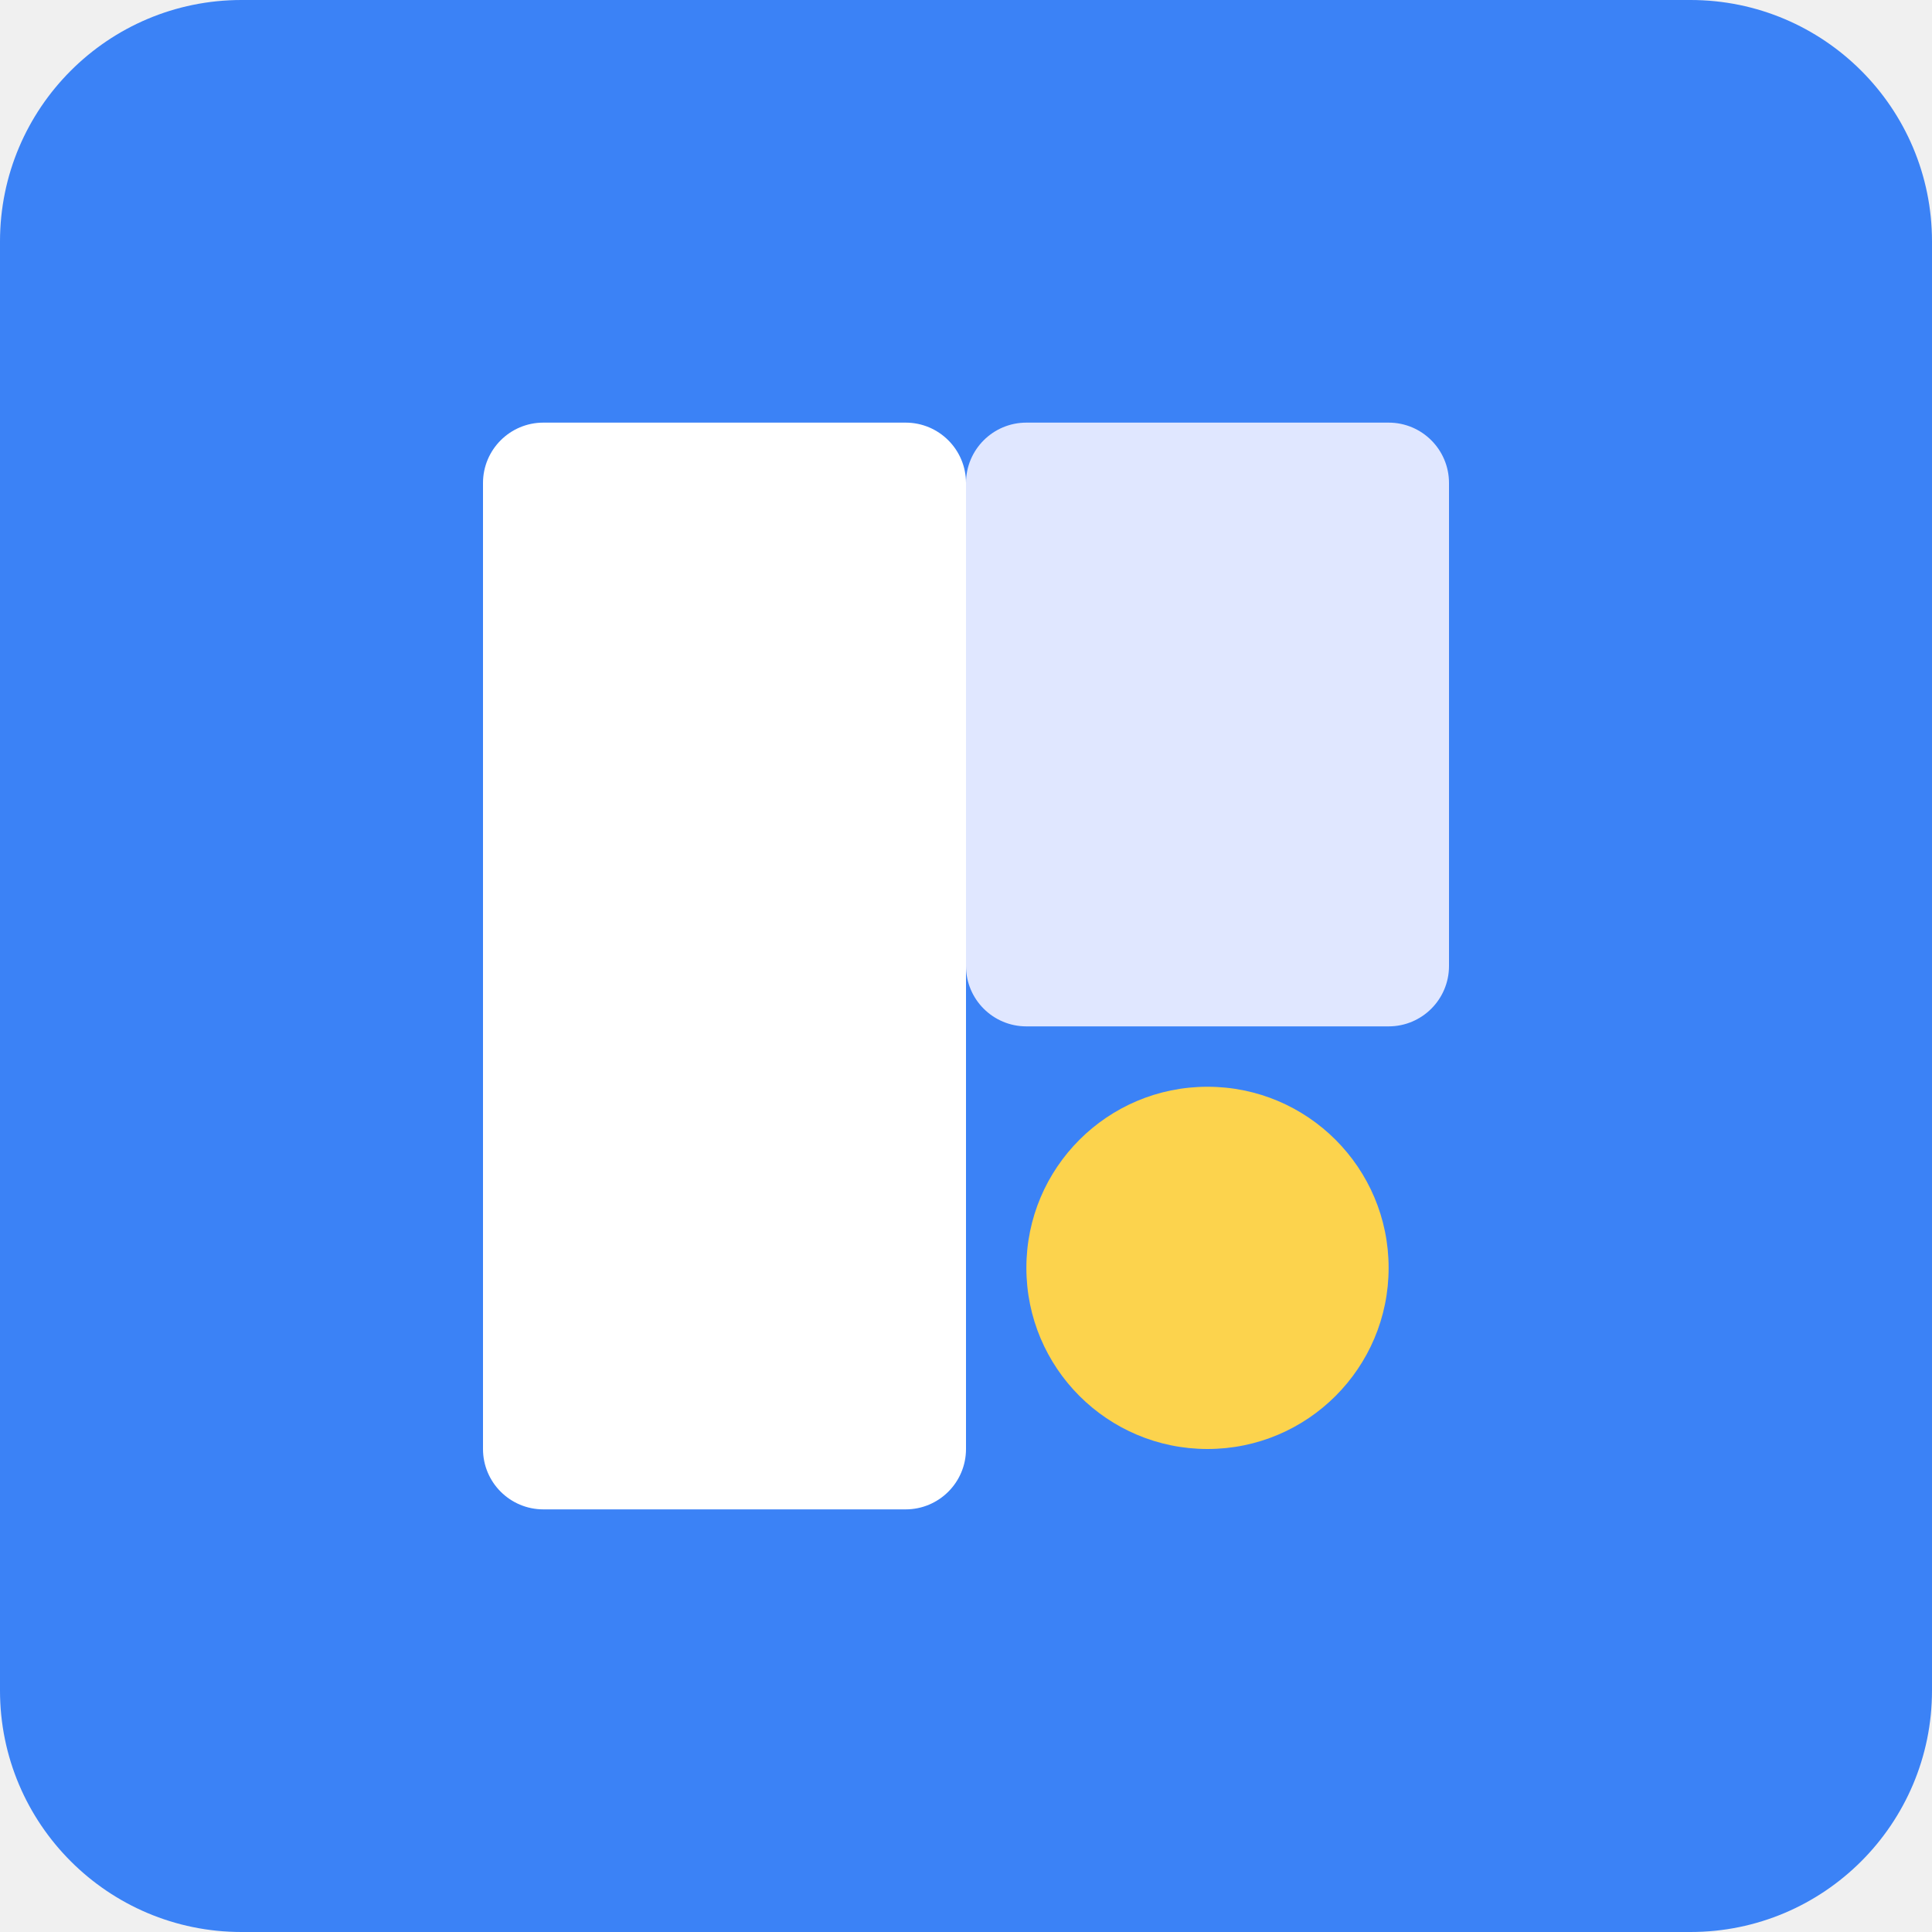
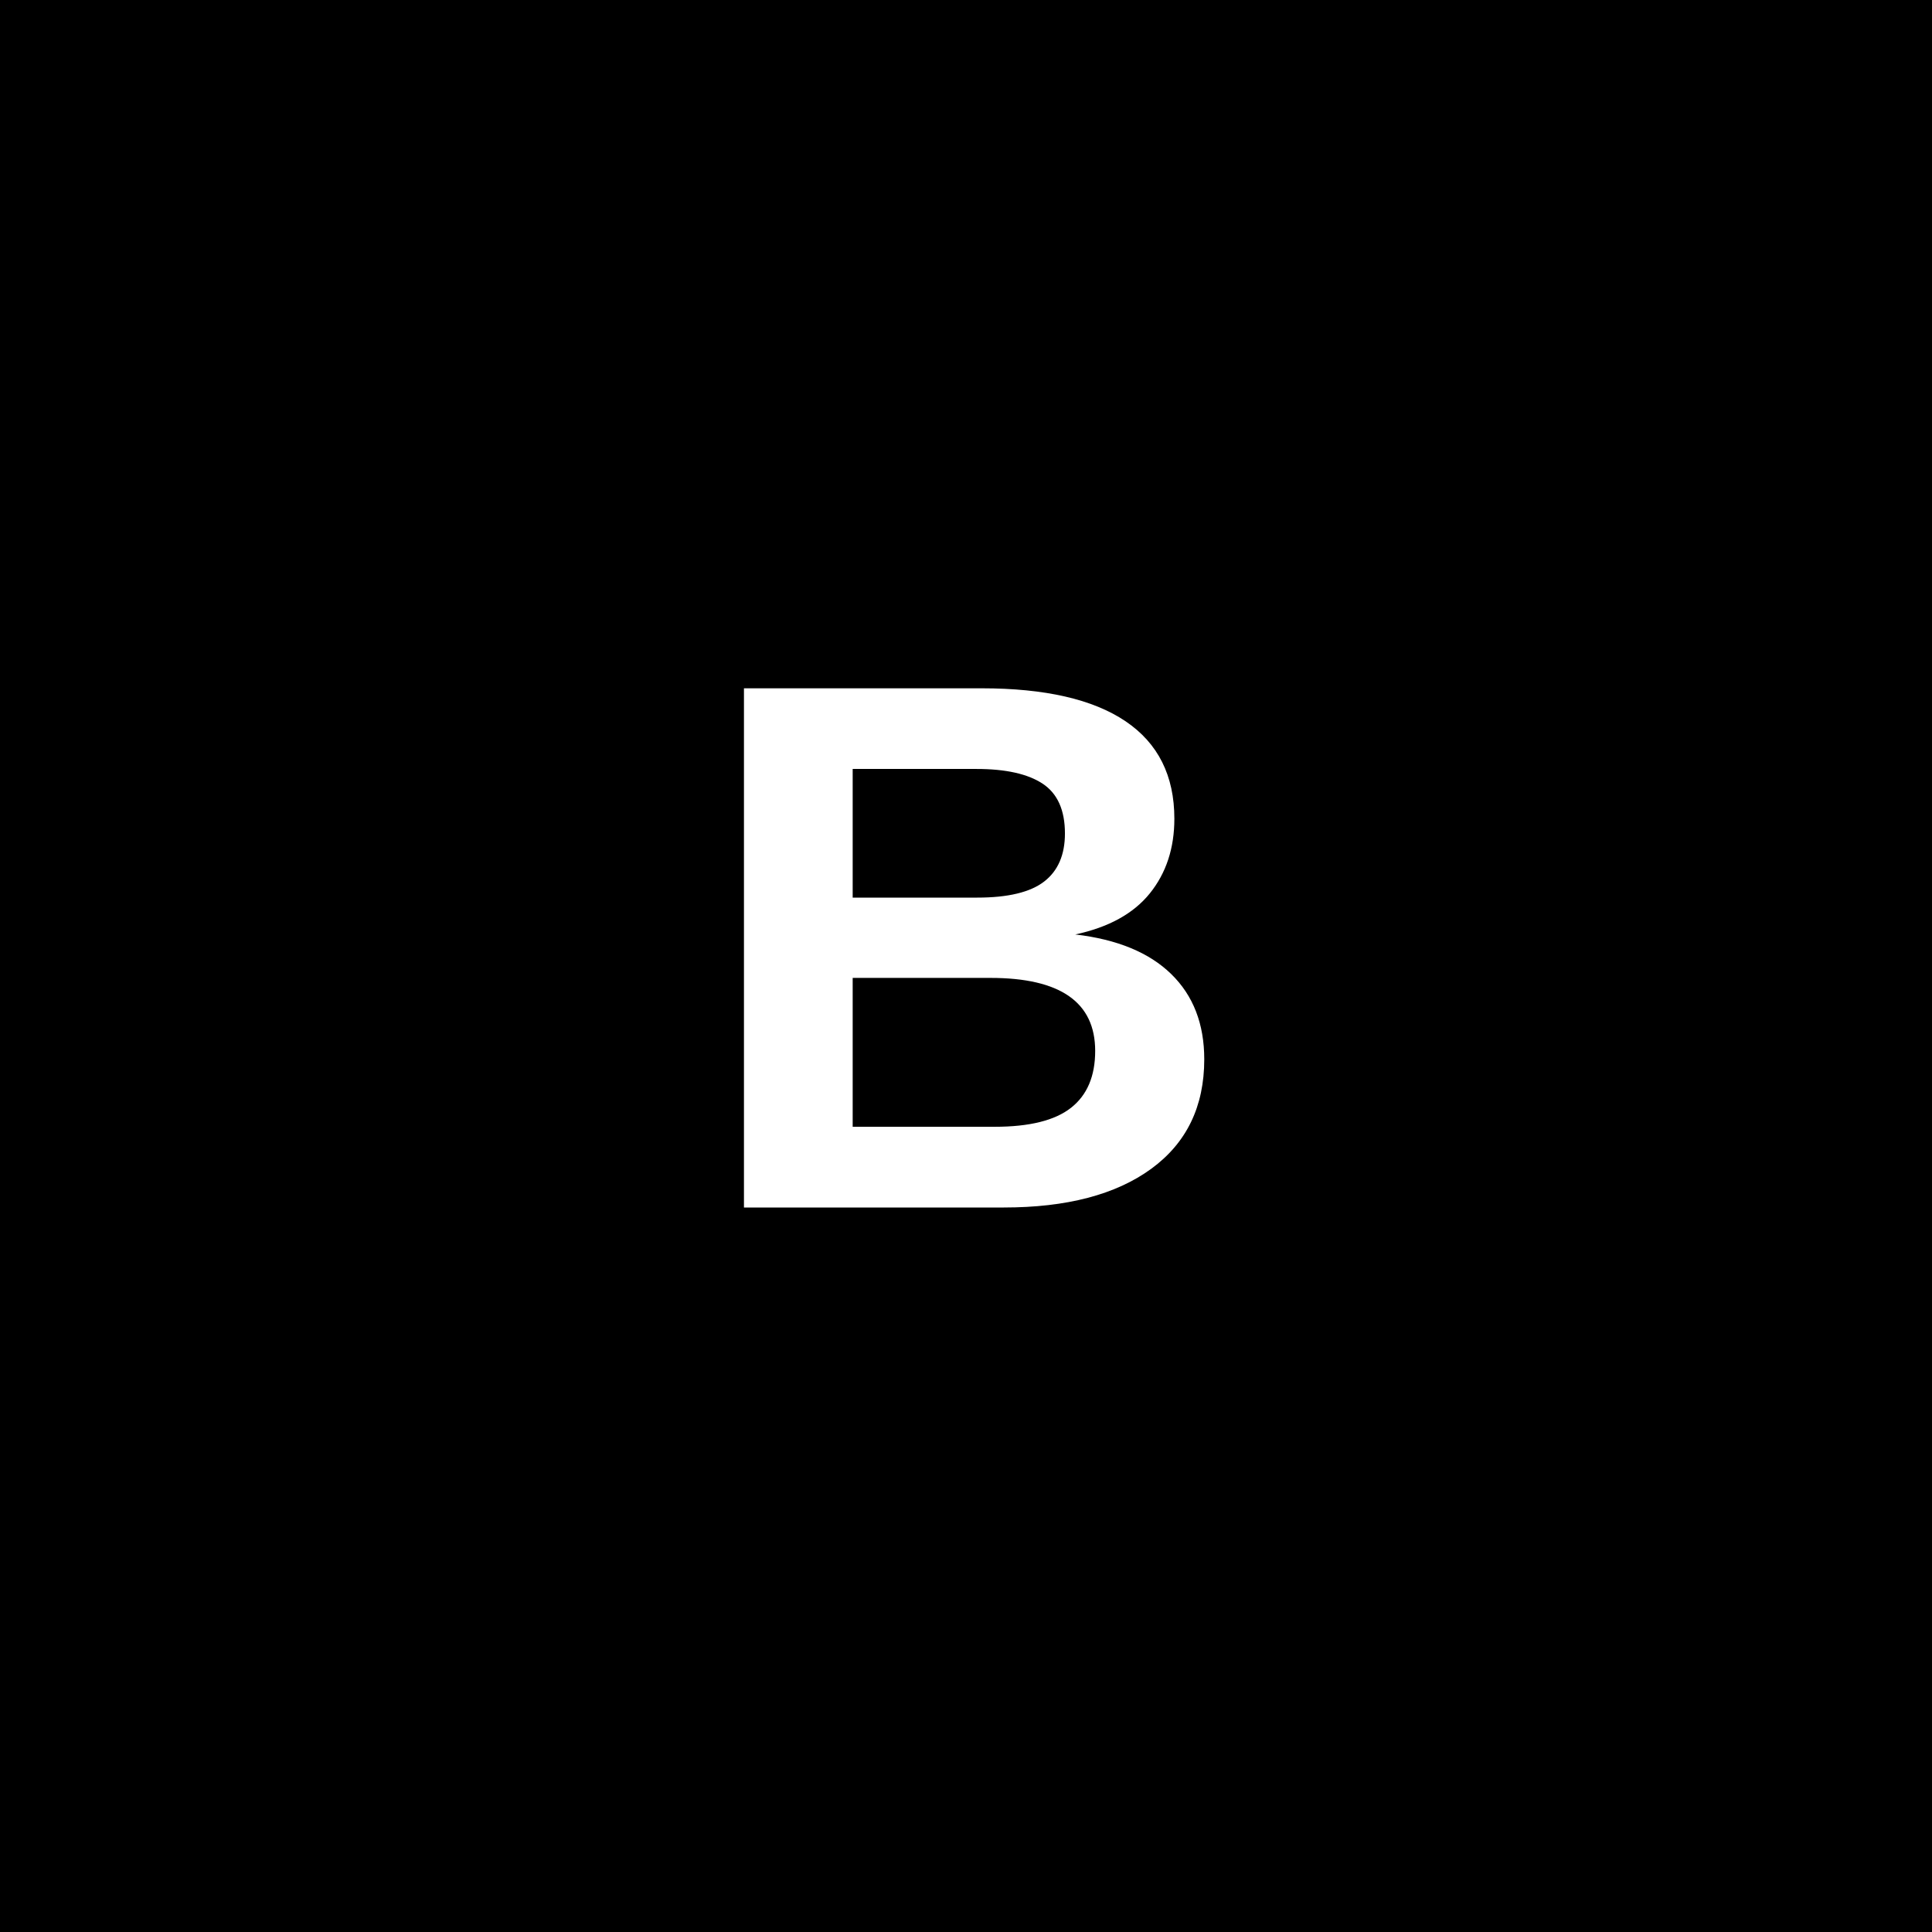
- <svg xmlns="http://www.w3.org/2000/svg" width="512" height="512" viewBox="0 0 512 512" fill="none">
-   <rect width="512" height="512" rx="64" fill="#3B82F6" />
-   <path d="M256 128C256 119.163 248.837 112 240 112H144C135.163 112 128 119.163 128 128V384C128 392.837 135.163 400 144 400H240C248.837 400 256 392.837 256 384V128Z" fill="white" />
-   <path d="M384 128C384 119.163 376.837 112 368 112H272C263.163 112 256 119.163 256 128V256C256 264.837 263.163 272 272 272H368C376.837 272 384 264.837 384 256V128Z" fill="#E0E7FF" />
-   <circle cx="320" cy="336" r="48" fill="#FCD34D" />
+ <svg xmlns="http://www.w3.org/2000/svg" viewBox="0 0 512 512" width="512" height="512">
+   <rect width="512" height="512" fill="#000000" />
+   <text x="256" y="320" font-family="Arial, sans-serif" font-size="200" font-weight="bold" text-anchor="middle" fill="#ffffff">B</text>
</svg>
